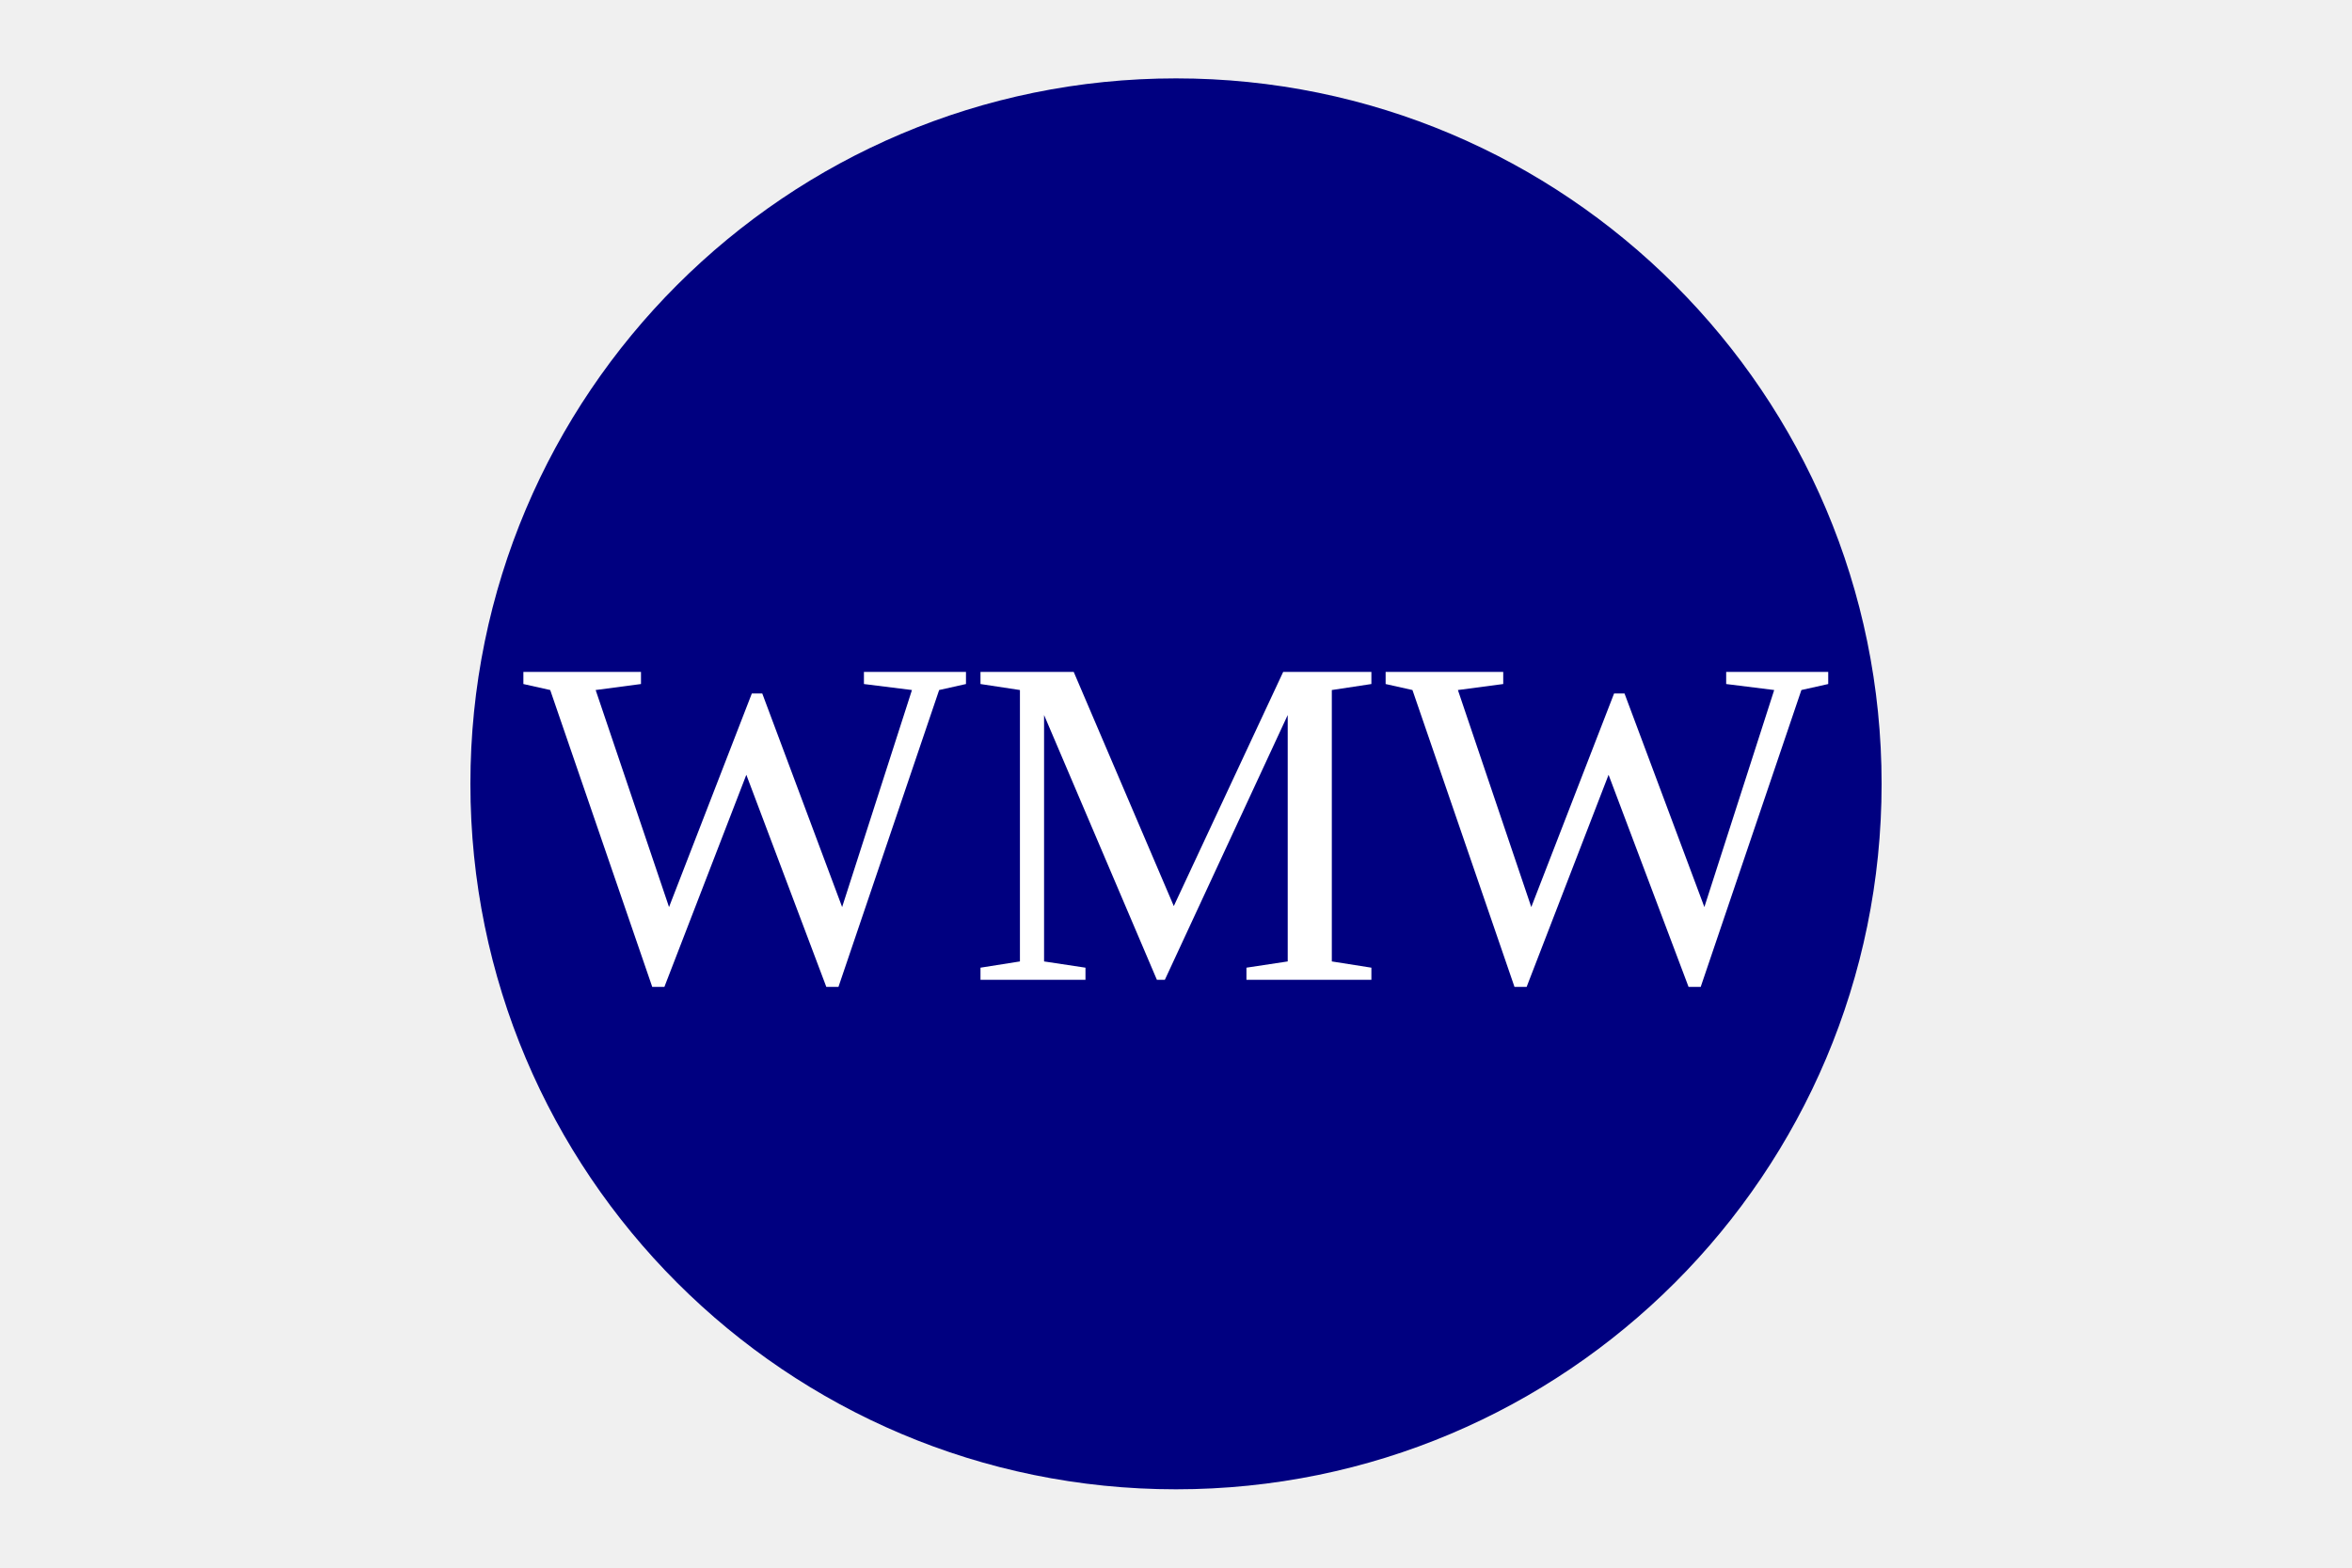
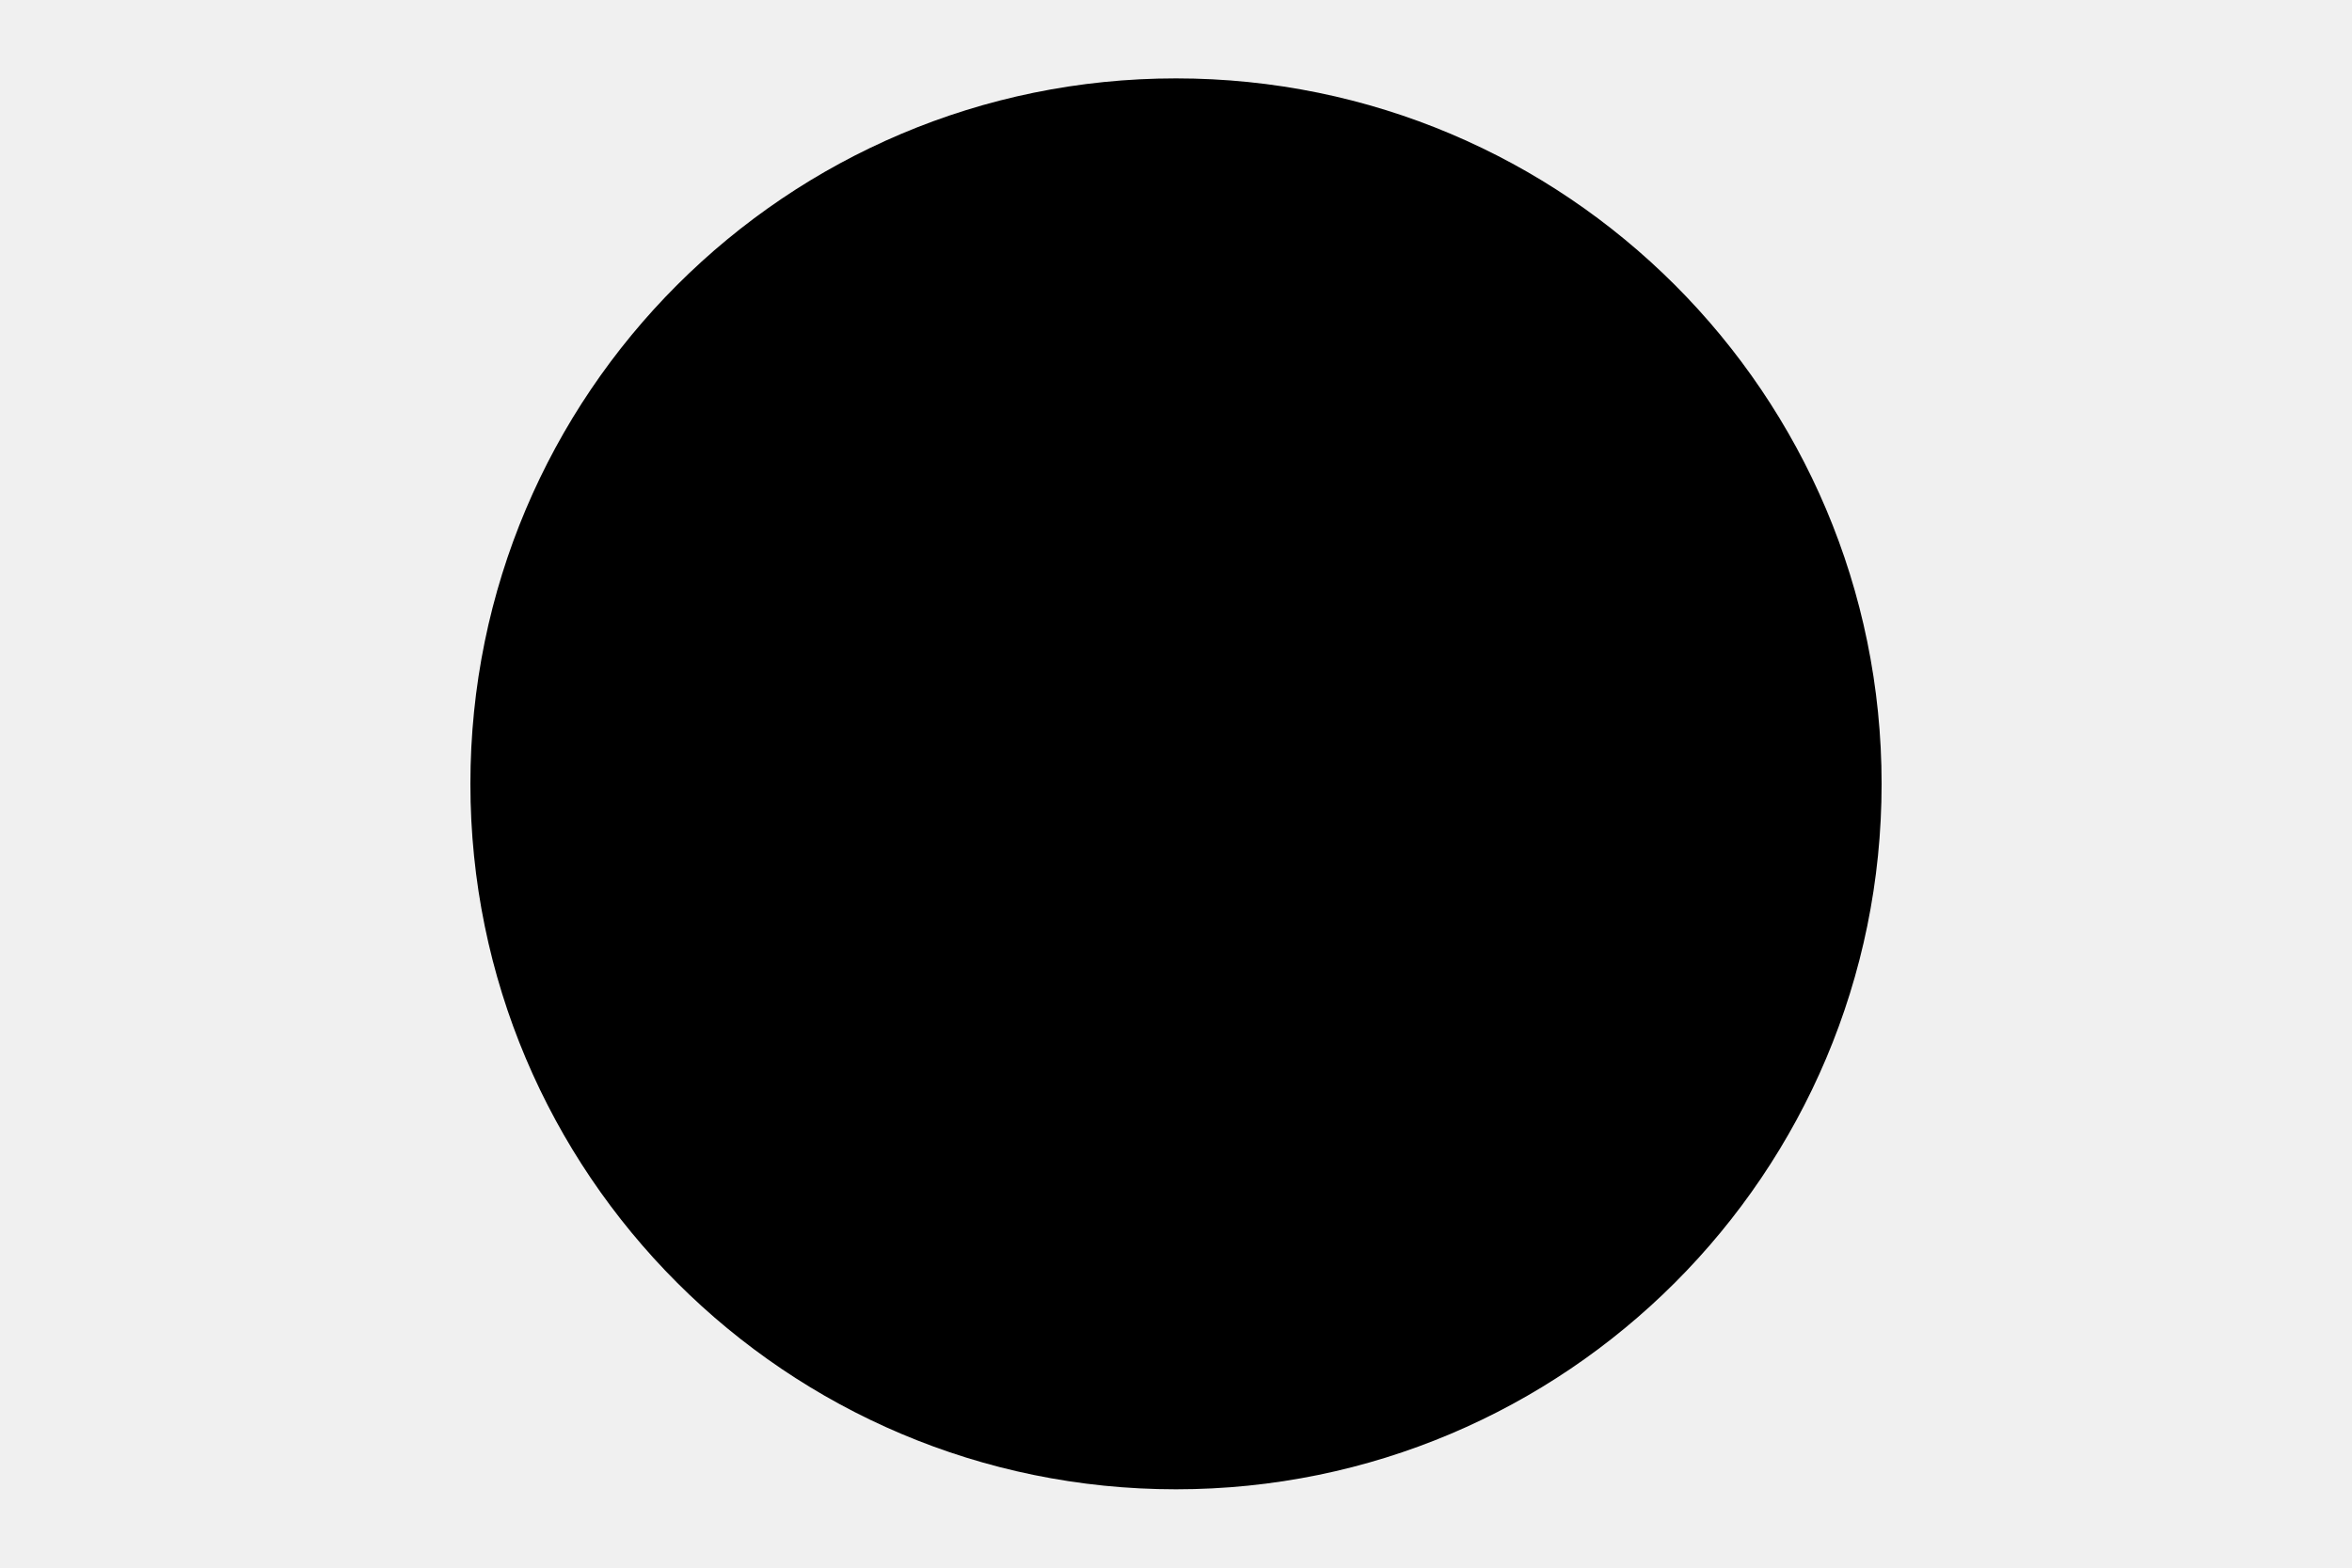
<svg xmlns="http://www.w3.org/2000/svg" version="1.1" width="300" height="200">
-   <circle cx="150" cy="100" r="90" fill="navy" />
-   <text x="150" y="125" font-size="60" text-anchor="middle" fill="white">WMW</text>
+   <circle cx="150" cy="100" r="90" fill="black" />
+   <text x="150" y="125" font-size="60" text-anchor="middle" fill="garp">ABC</text>
</svg>
